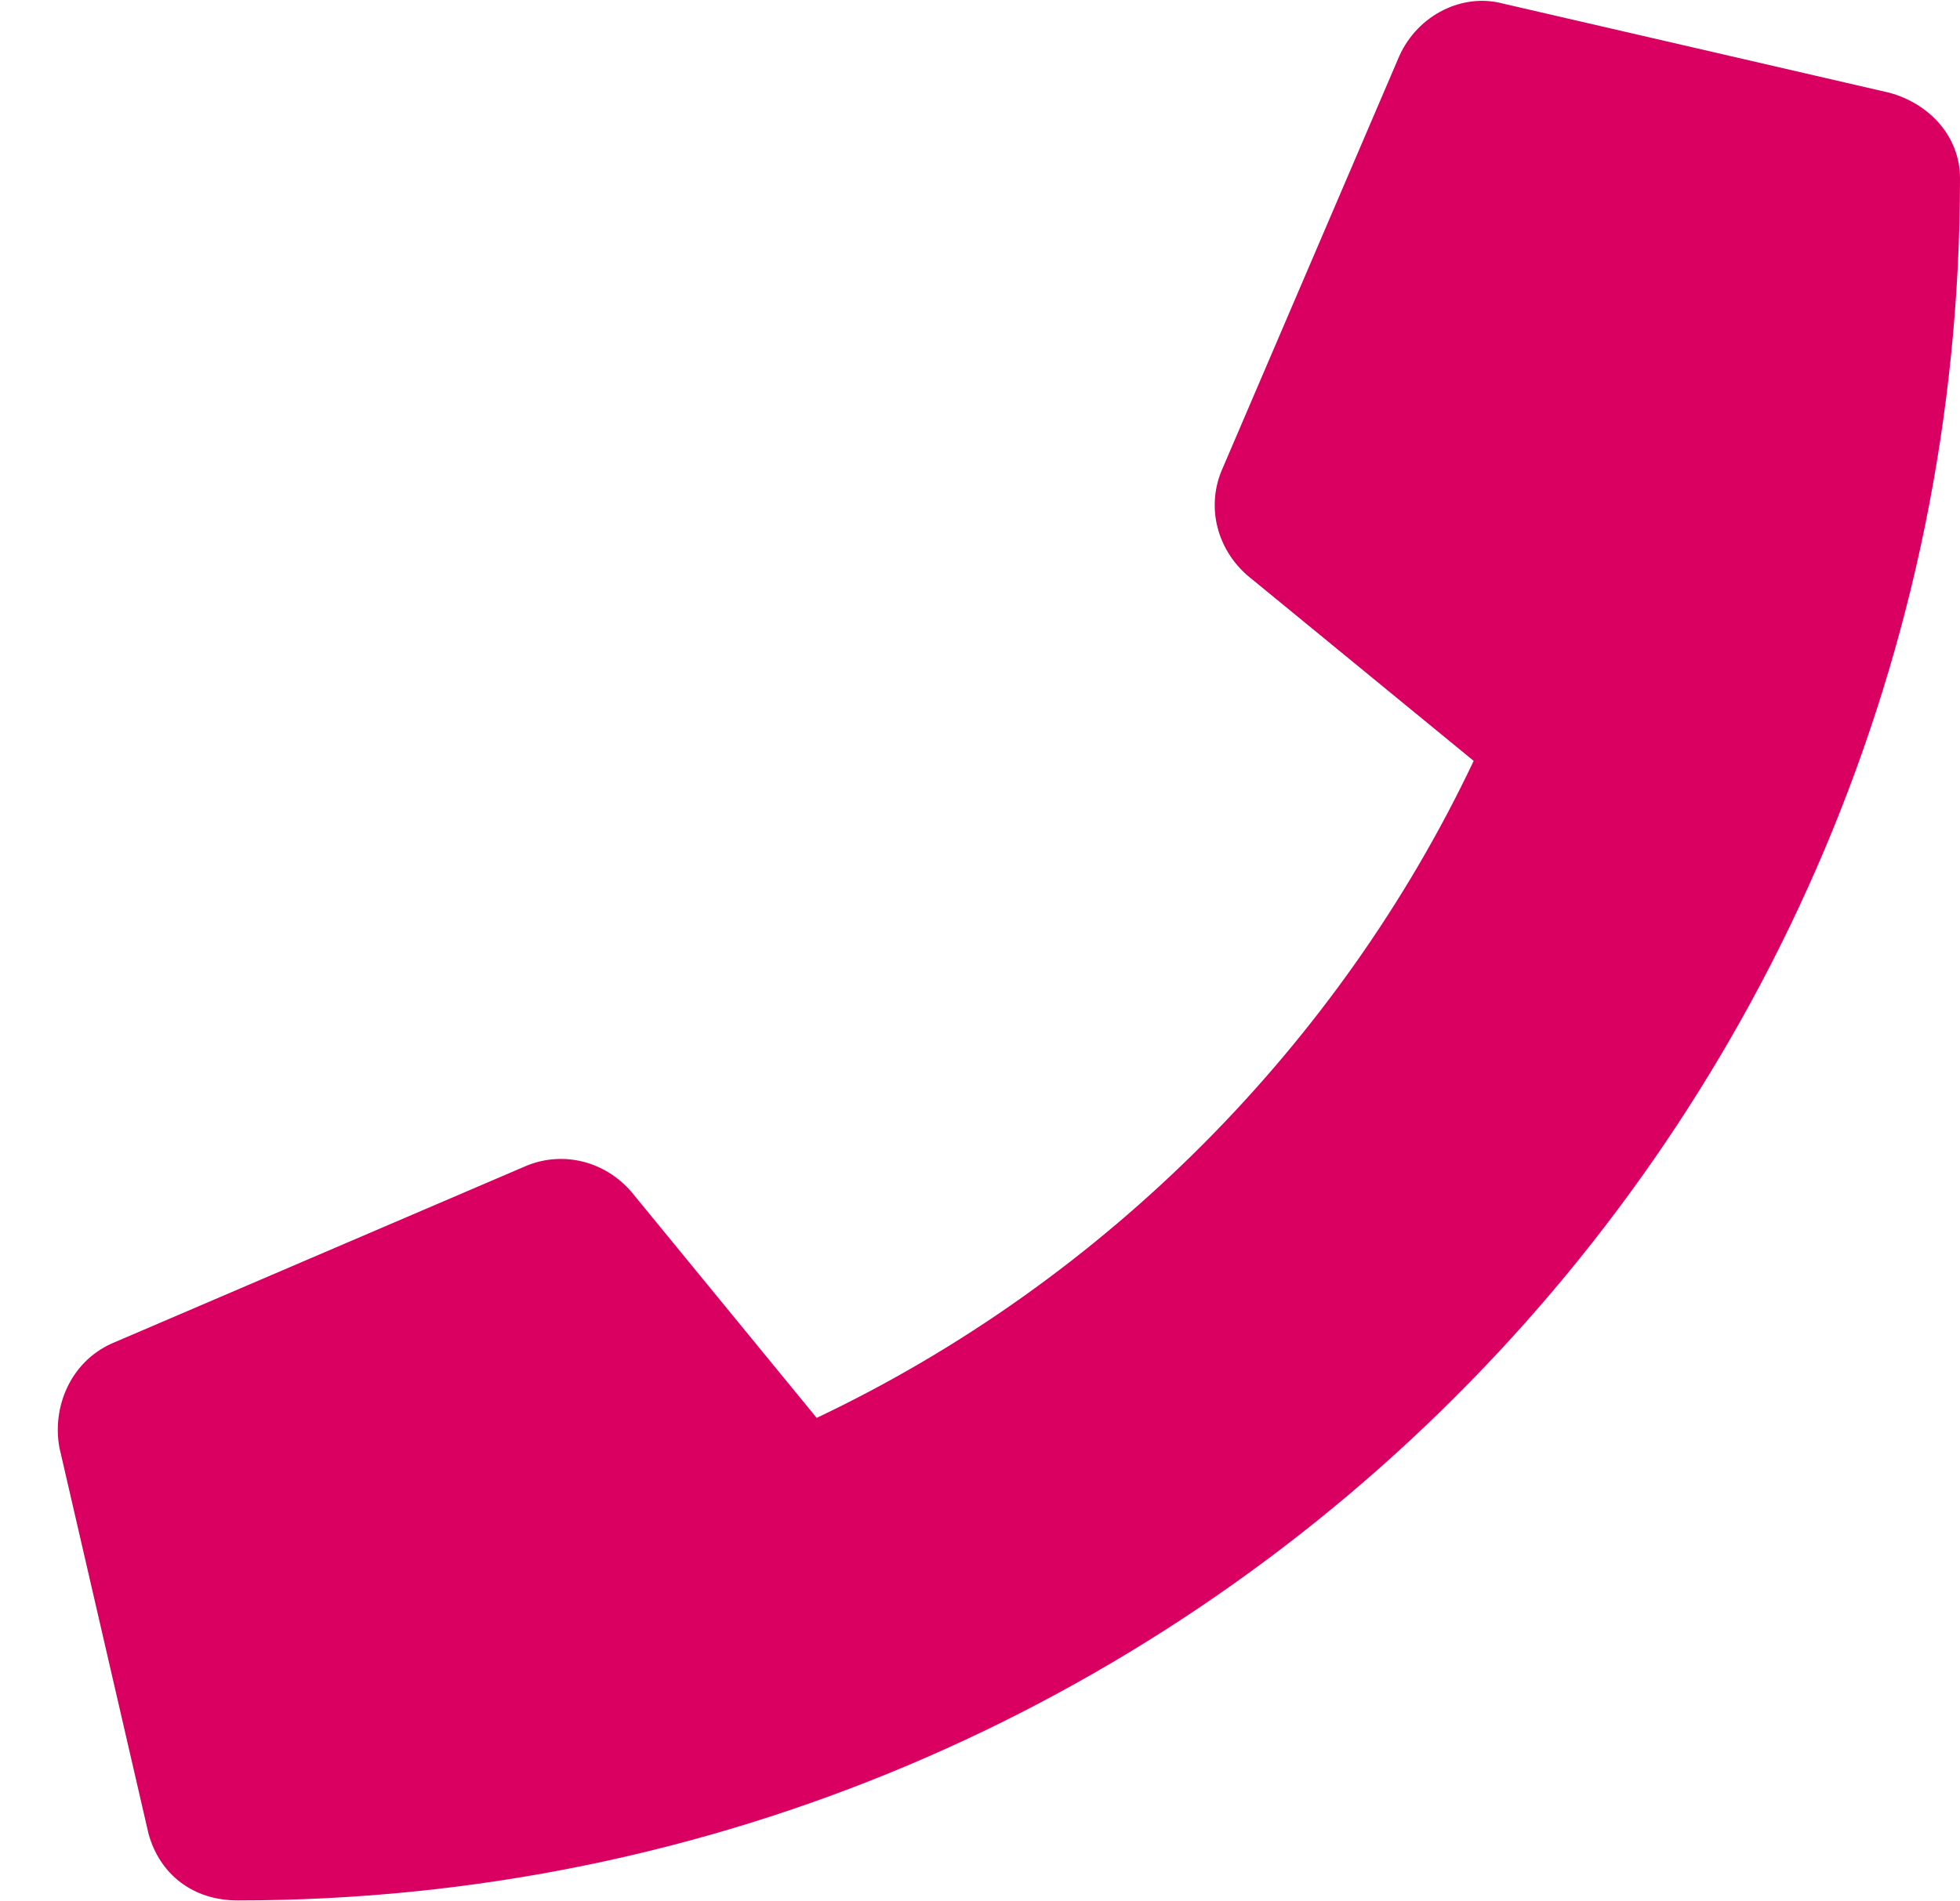
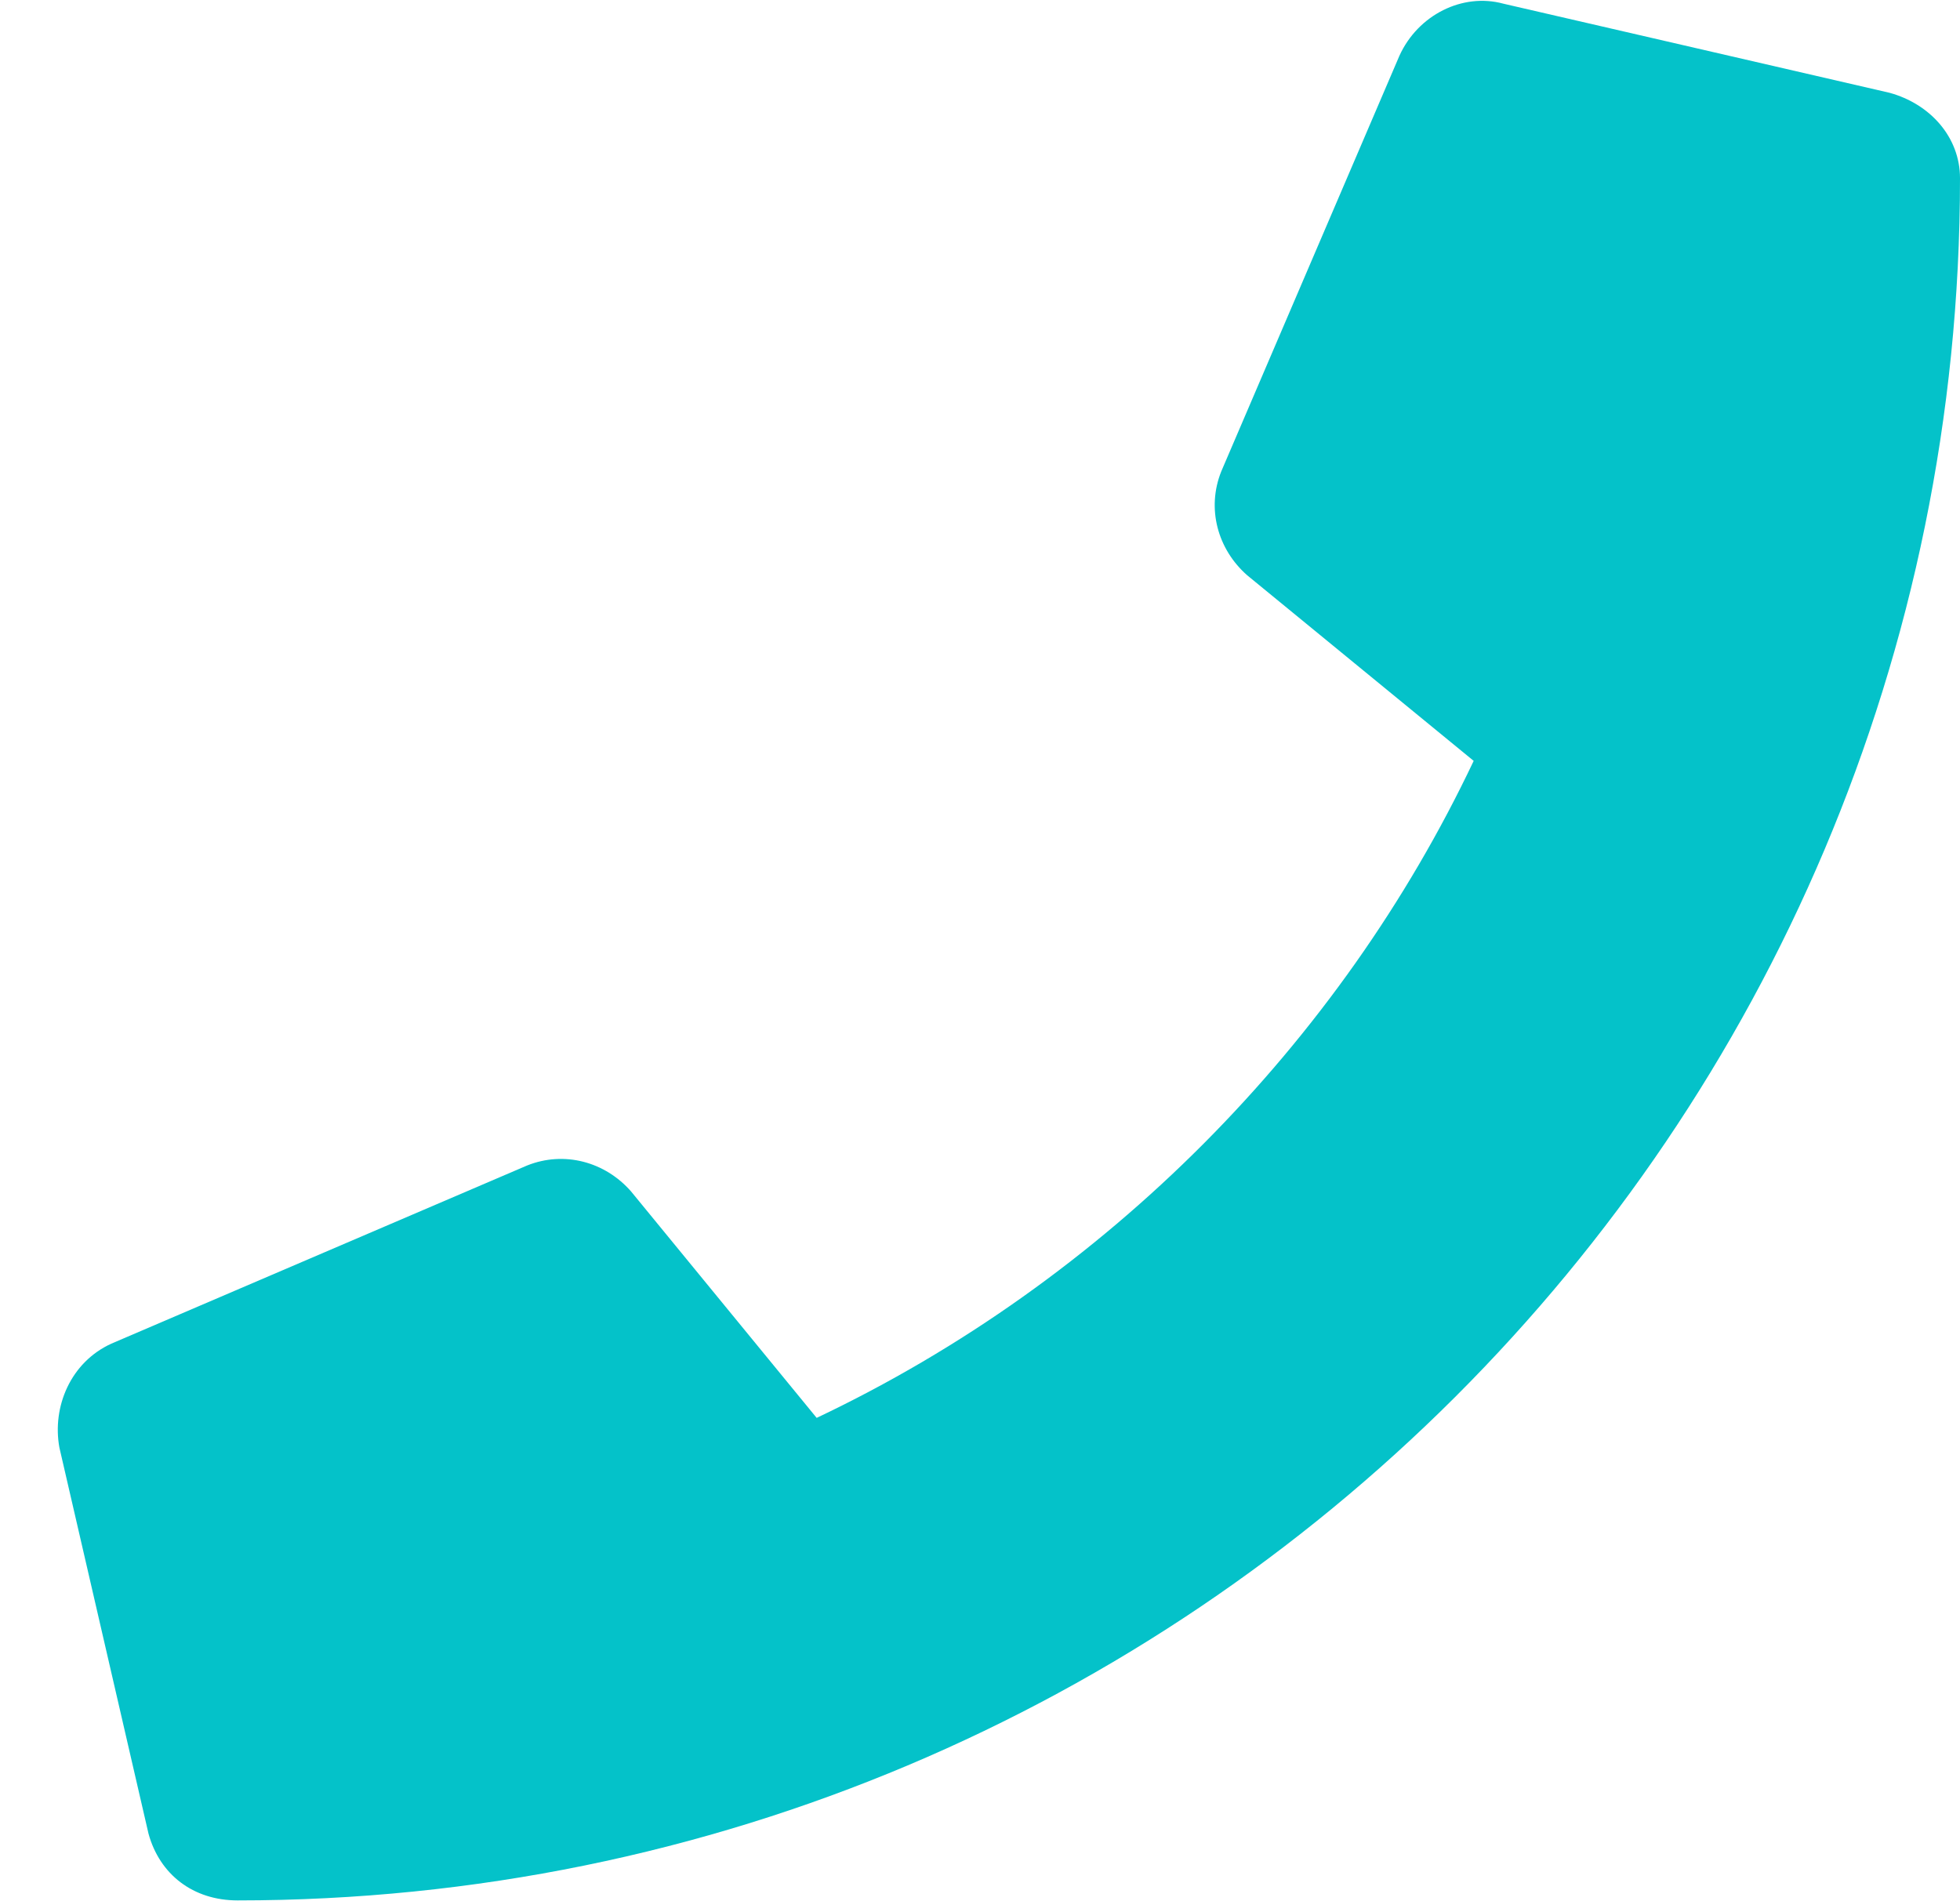
<svg xmlns="http://www.w3.org/2000/svg" width="33" height="32" viewBox="0 0 33 32" fill="none">
-   <path d="M31.812 1.562L25.312 0.062C24.625 -0.125 23.875 0.25 23.562 0.938L20.562 7.938C20.312 8.562 20.5 9.25 21 9.688L24.812 12.812C22.562 17.562 18.625 21.562 13.75 23.875L10.625 20.062C10.188 19.562 9.5 19.375 8.875 19.625L1.875 22.625C1.188 22.938 0.875 23.688 1 24.375L2.5 30.875C2.688 31.562 3.25 32 4 32C20 32 33 19.062 33 3C33 2.312 32.5 1.75 31.812 1.562Z" fill="#D90062" />
+   <path d="M31.812 1.562L25.312 0.062C24.625 -0.125 23.875 0.25 23.562 0.938L20.562 7.938C20.312 8.562 20.5 9.25 21 9.688L24.812 12.812C22.562 17.562 18.625 21.562 13.75 23.875L10.625 20.062C10.188 19.562 9.5 19.375 8.875 19.625L1.875 22.625C1.188 22.938 0.875 23.688 1 24.375L2.5 30.875C2.688 31.562 3.25 32 4 32C20 32 33 19.062 33 3C33 2.312 32.5 1.75 31.812 1.562Z" fill="#04c2c9" />
</svg>
